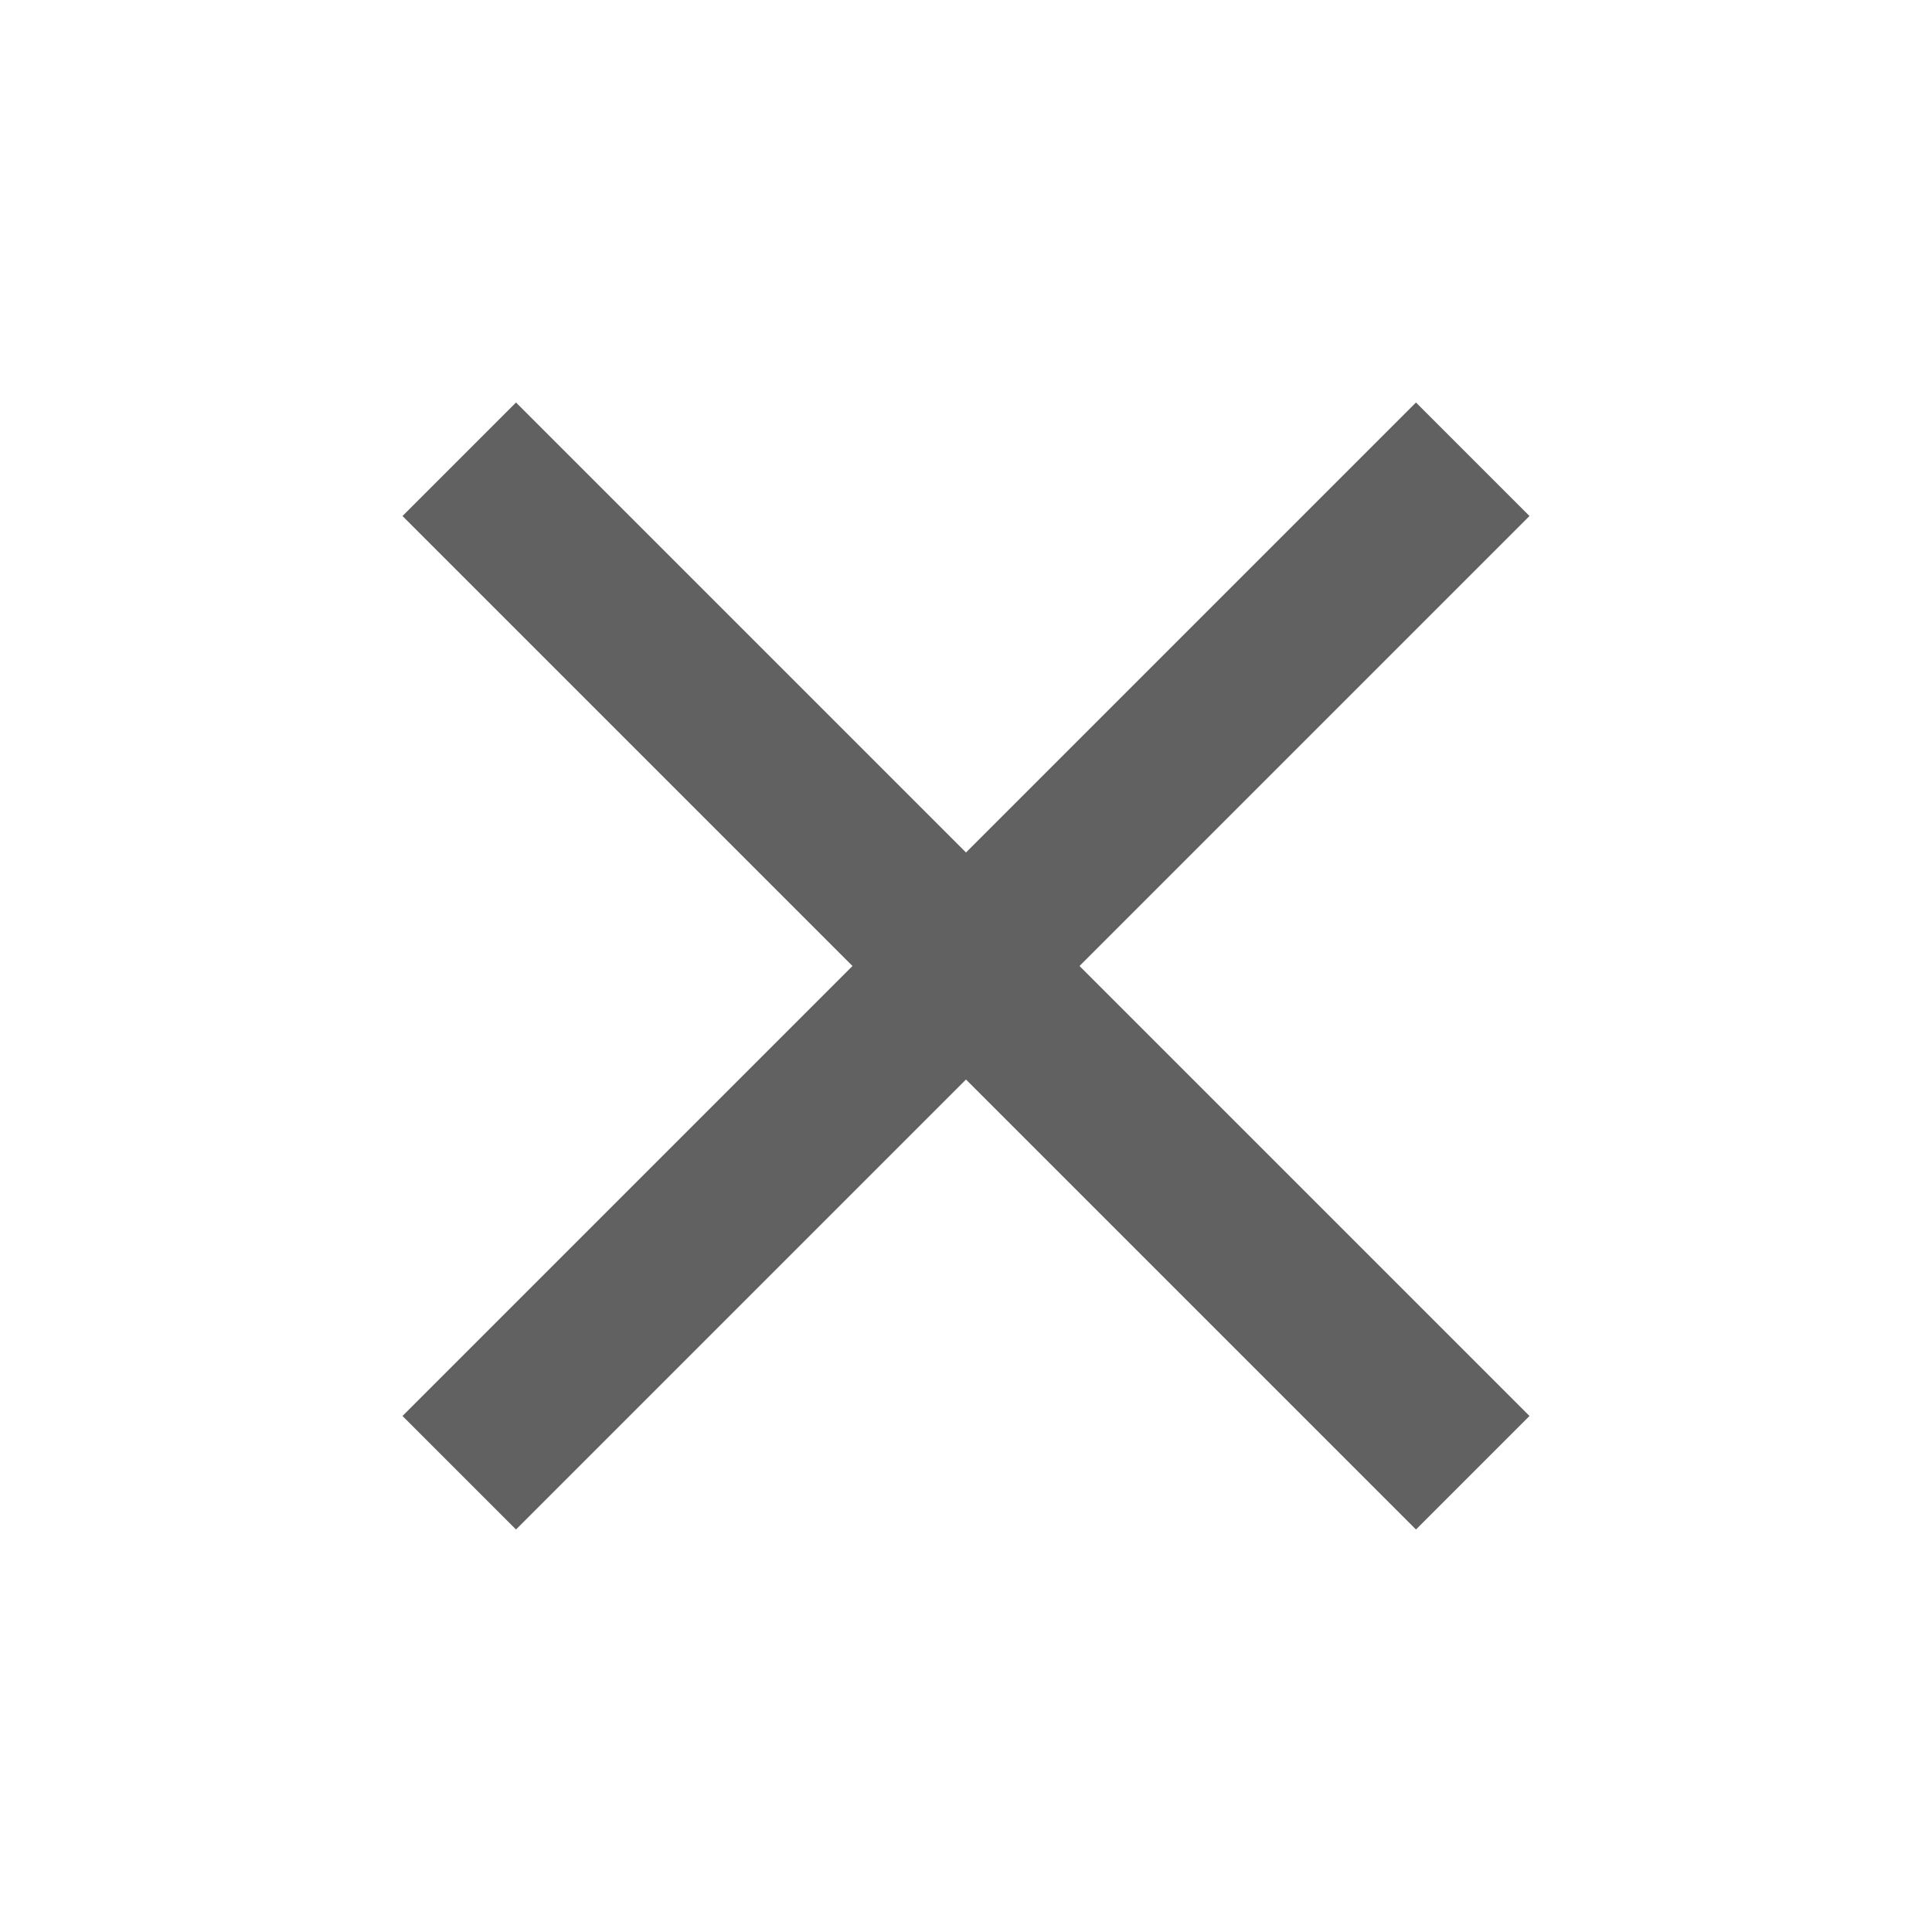
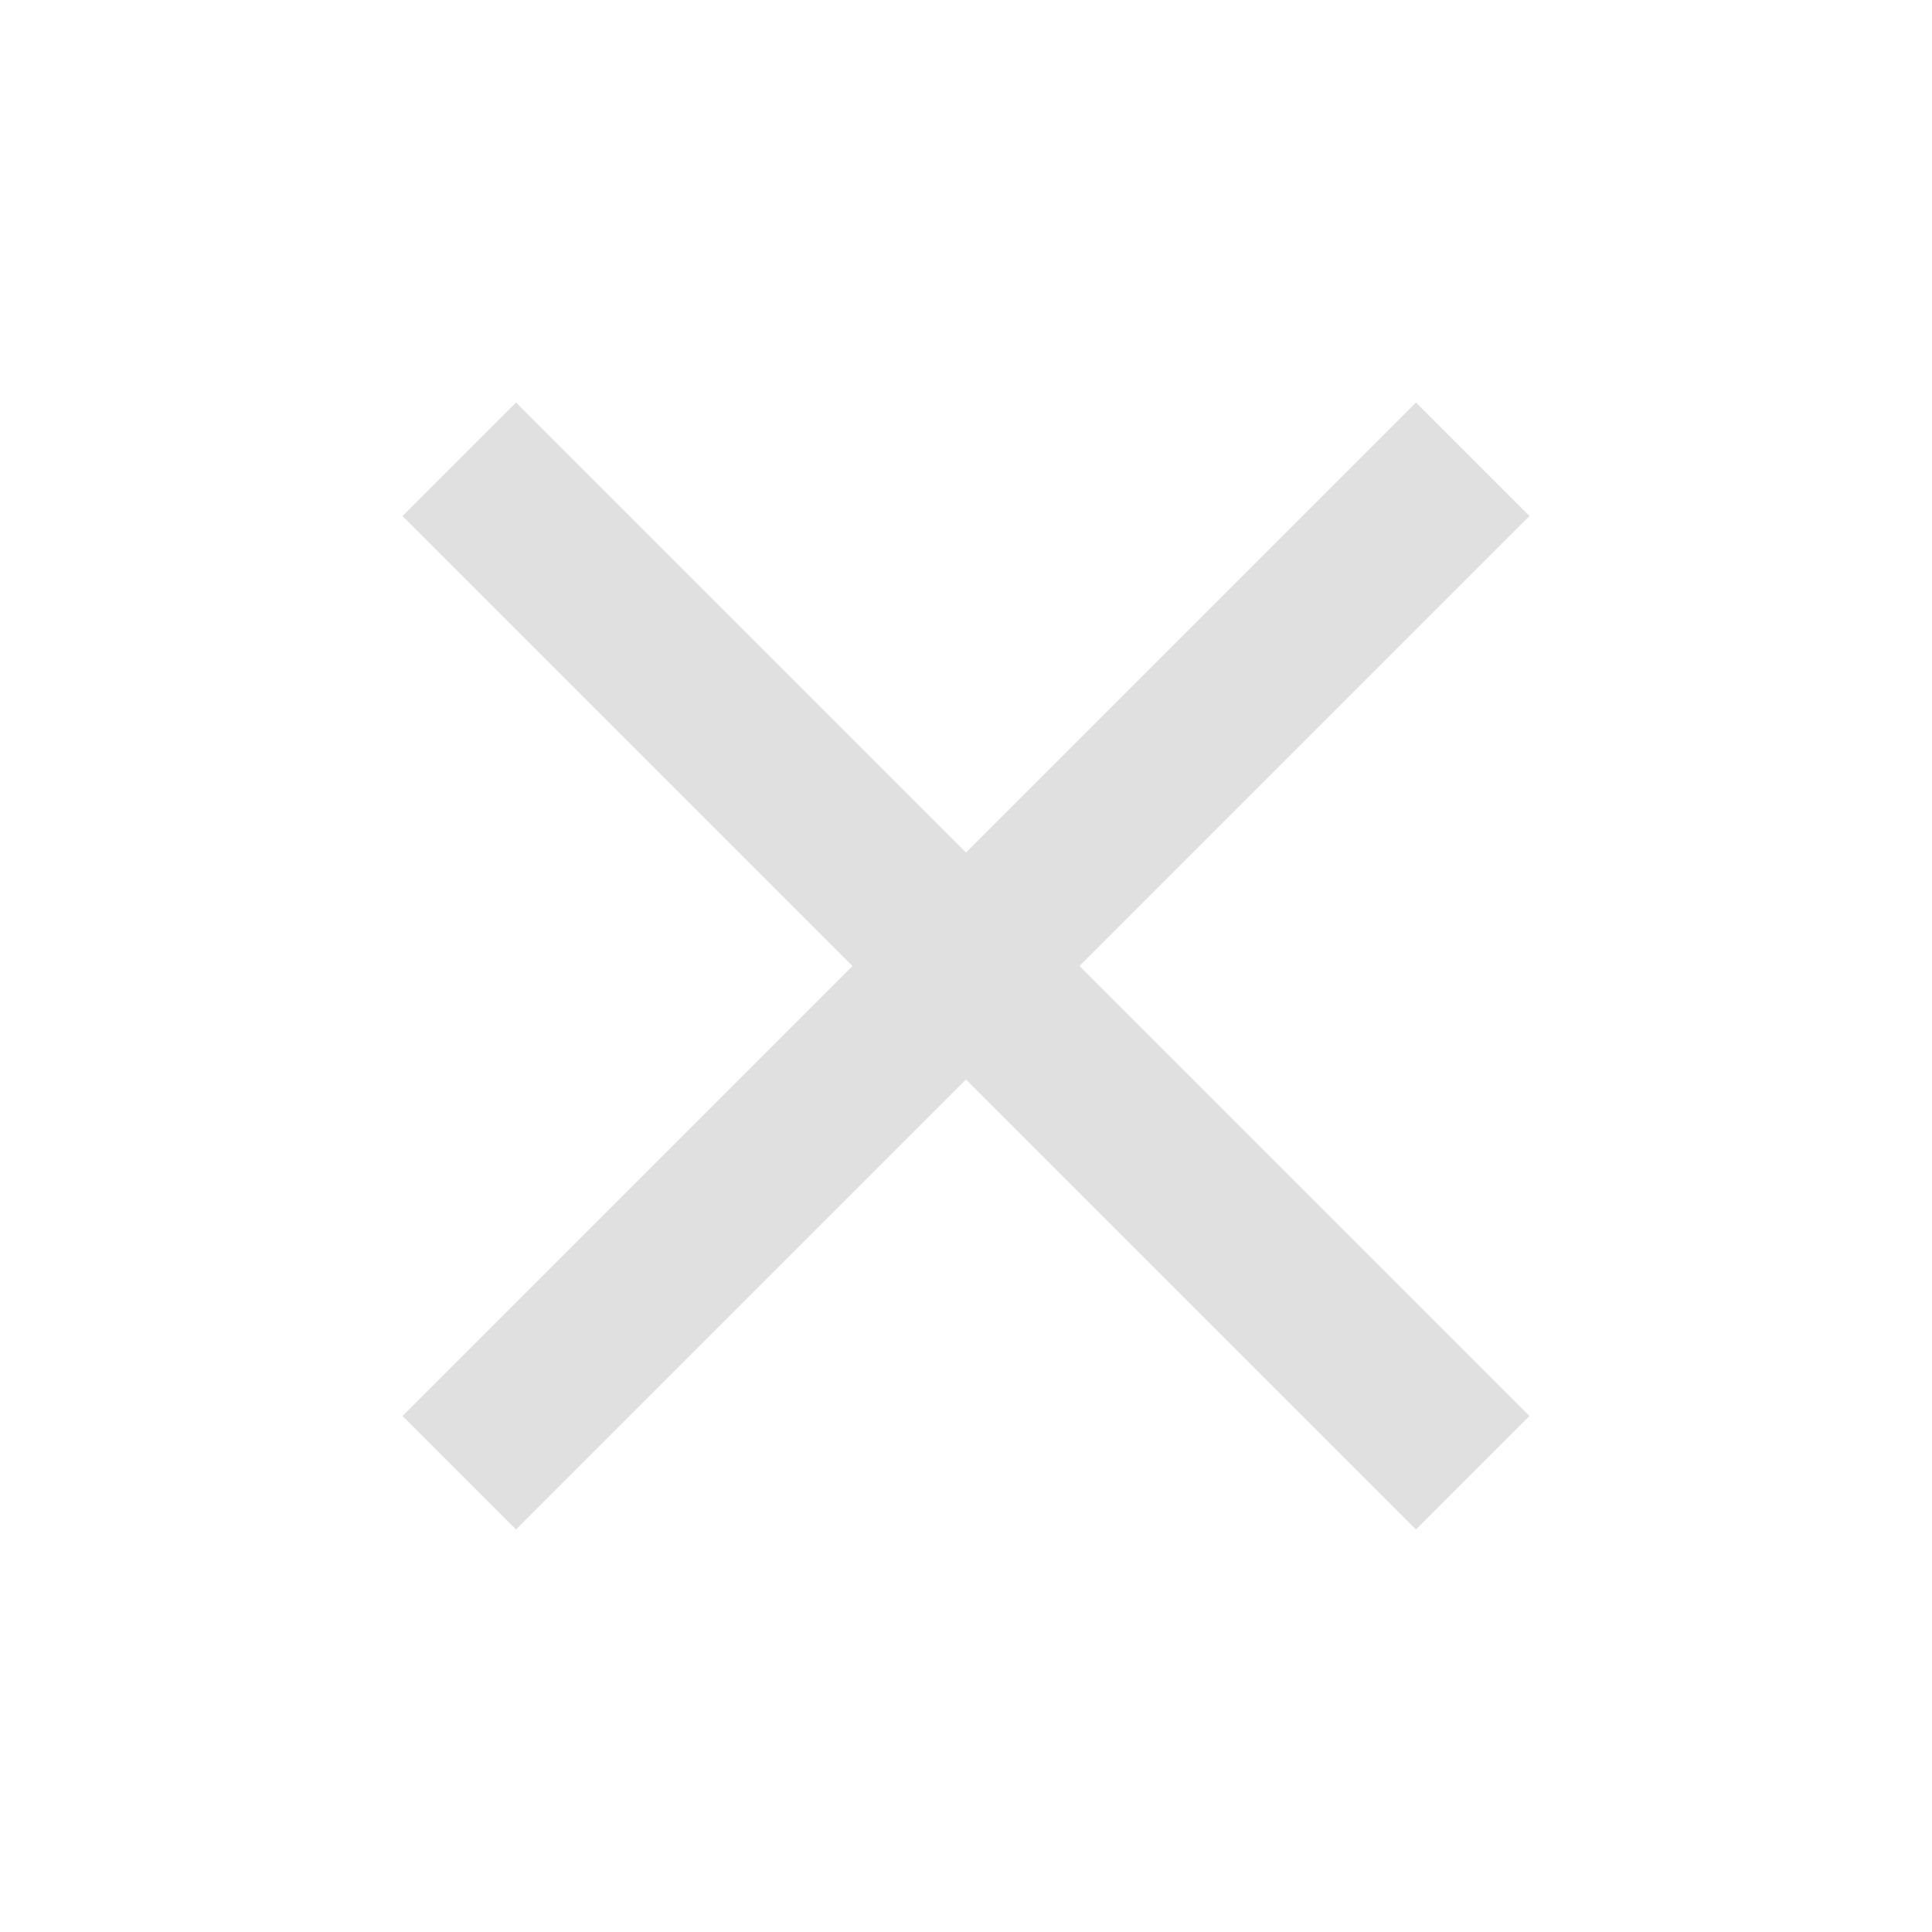
- <svg xmlns="http://www.w3.org/2000/svg" fill="#616161" height="16" viewBox="0 0 24 24" width="16">
+ <svg xmlns="http://www.w3.org/2000/svg" fill="#E0E0E0" height="16" viewBox="0 0 24 24" width="16">
  <path d="M19 6.41L17.59 5 12 10.59 6.41 5 5 6.41 10.59 12 5 17.59 6.41 19 12 13.41 17.59 19 19 17.59 13.41 12z" />
  <path d="M0 0h24v24H0z" fill="none" />
</svg>
